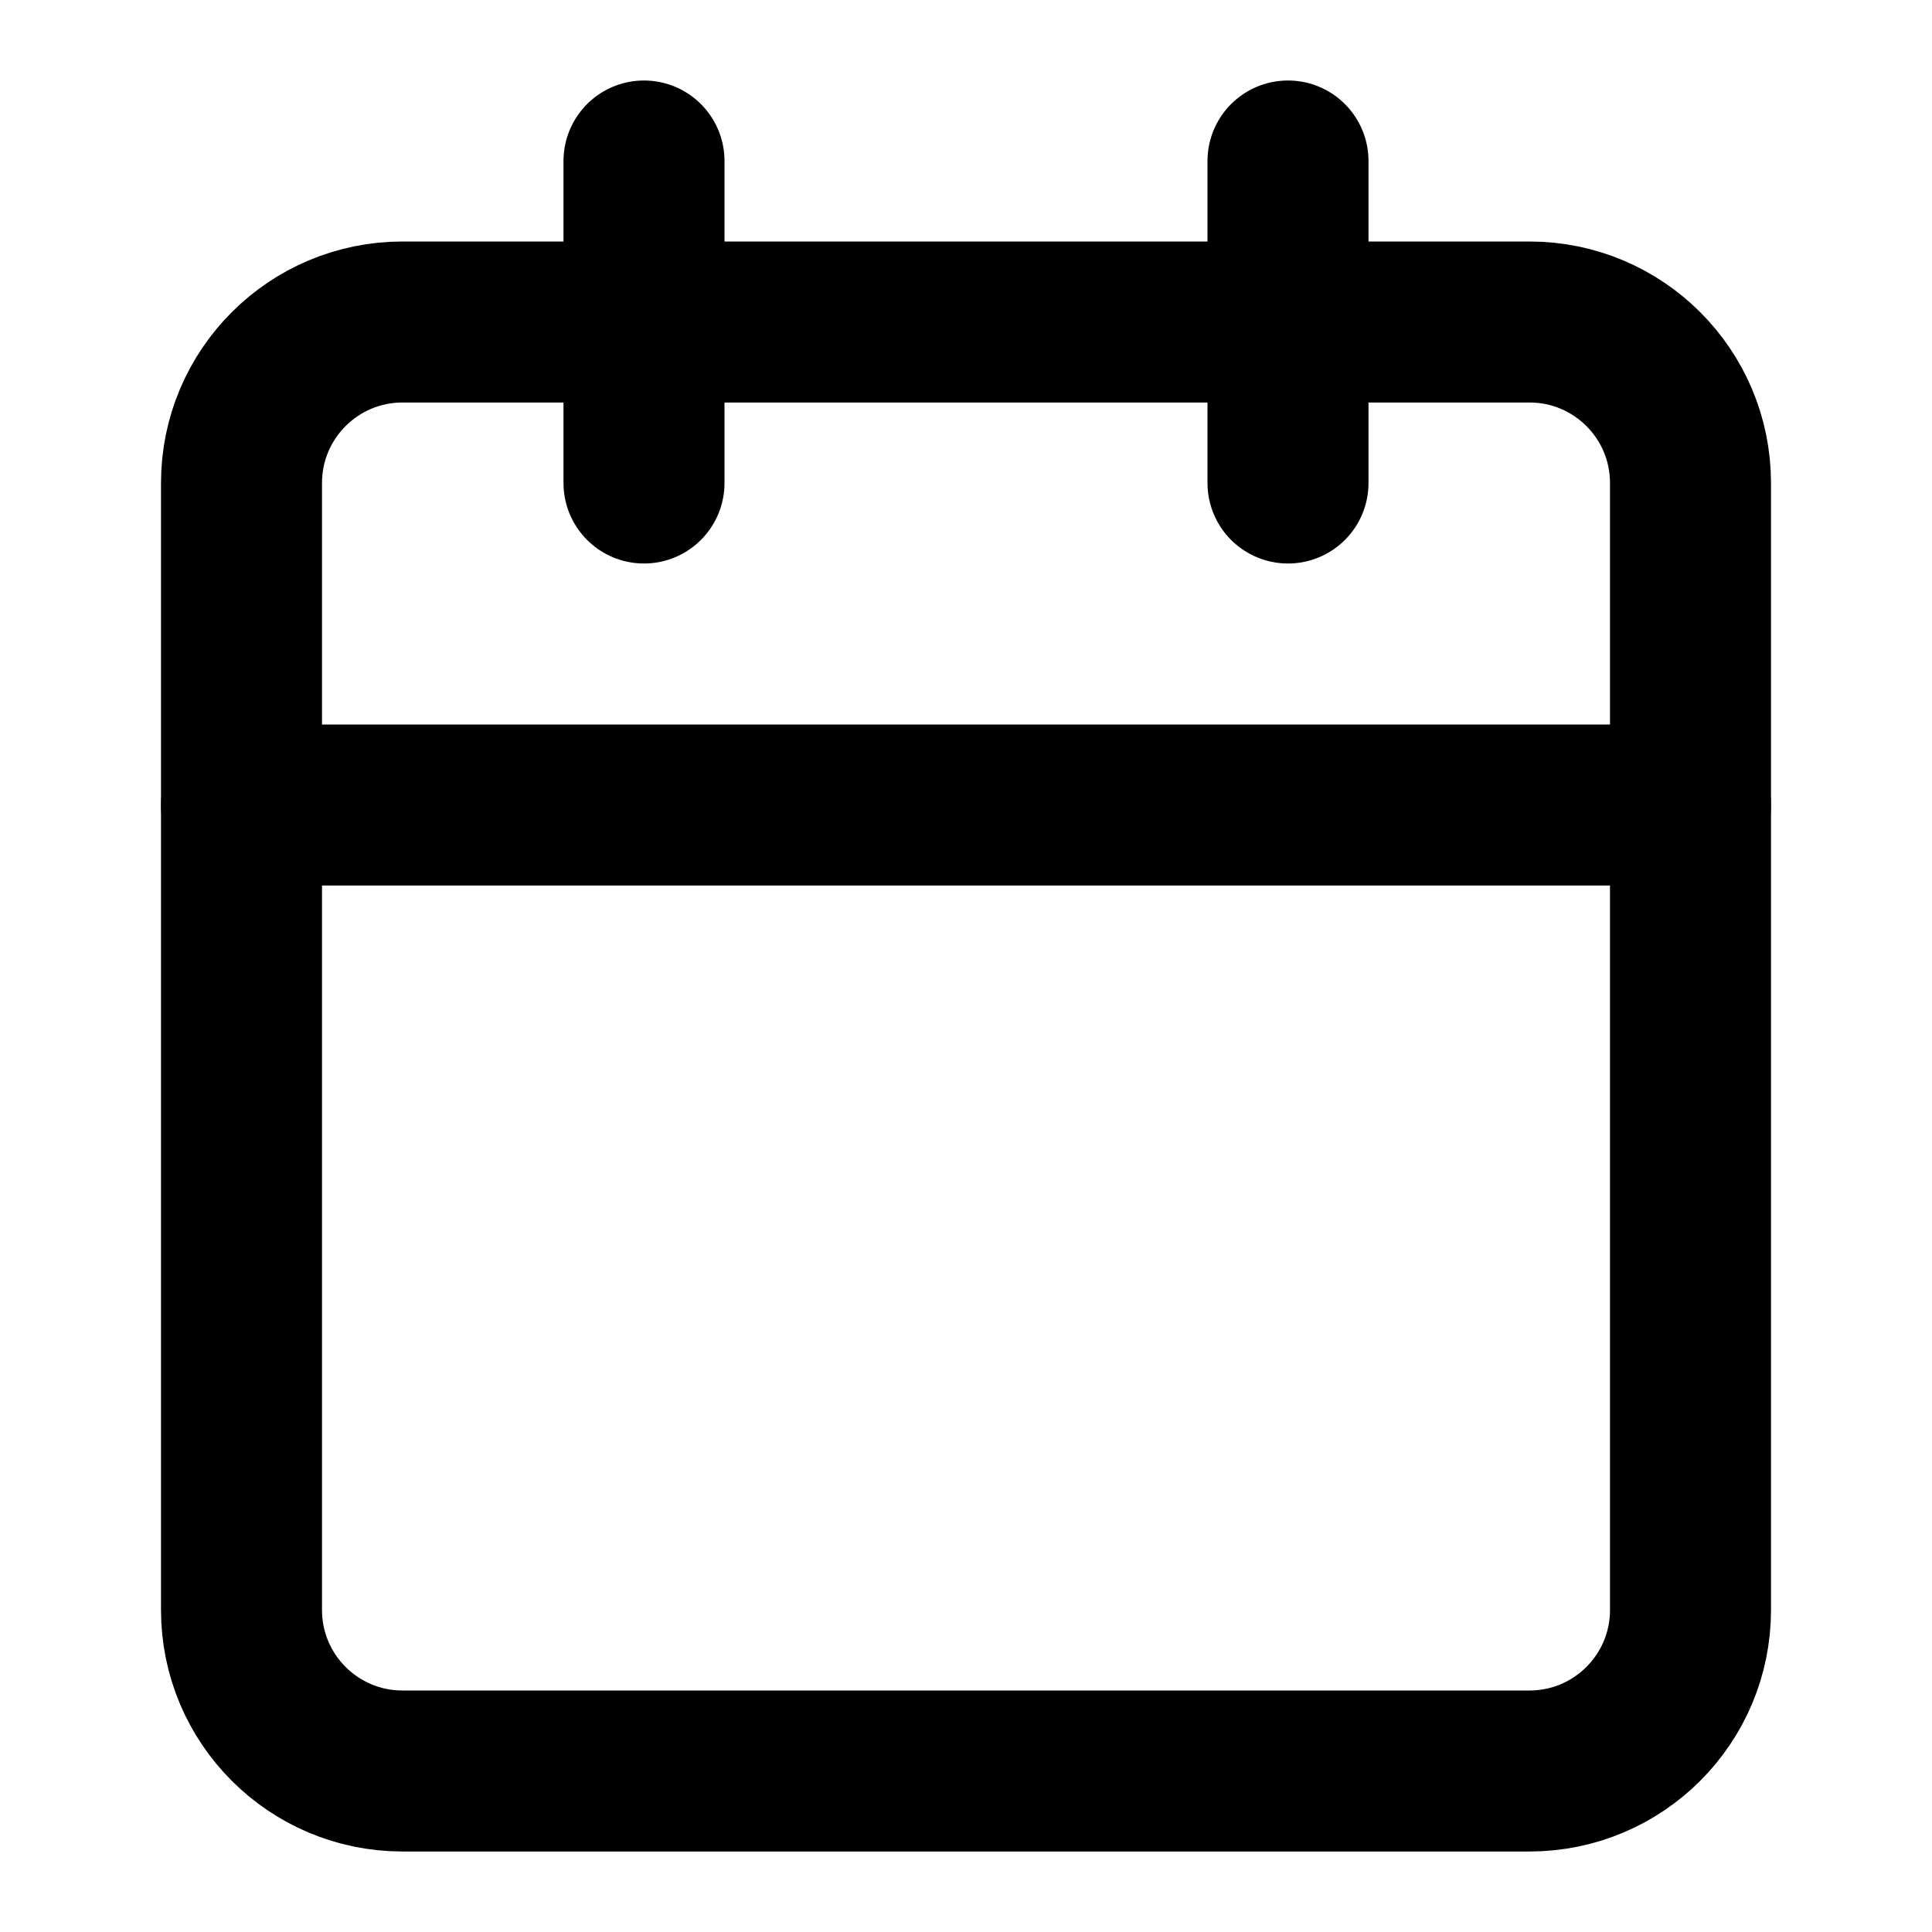
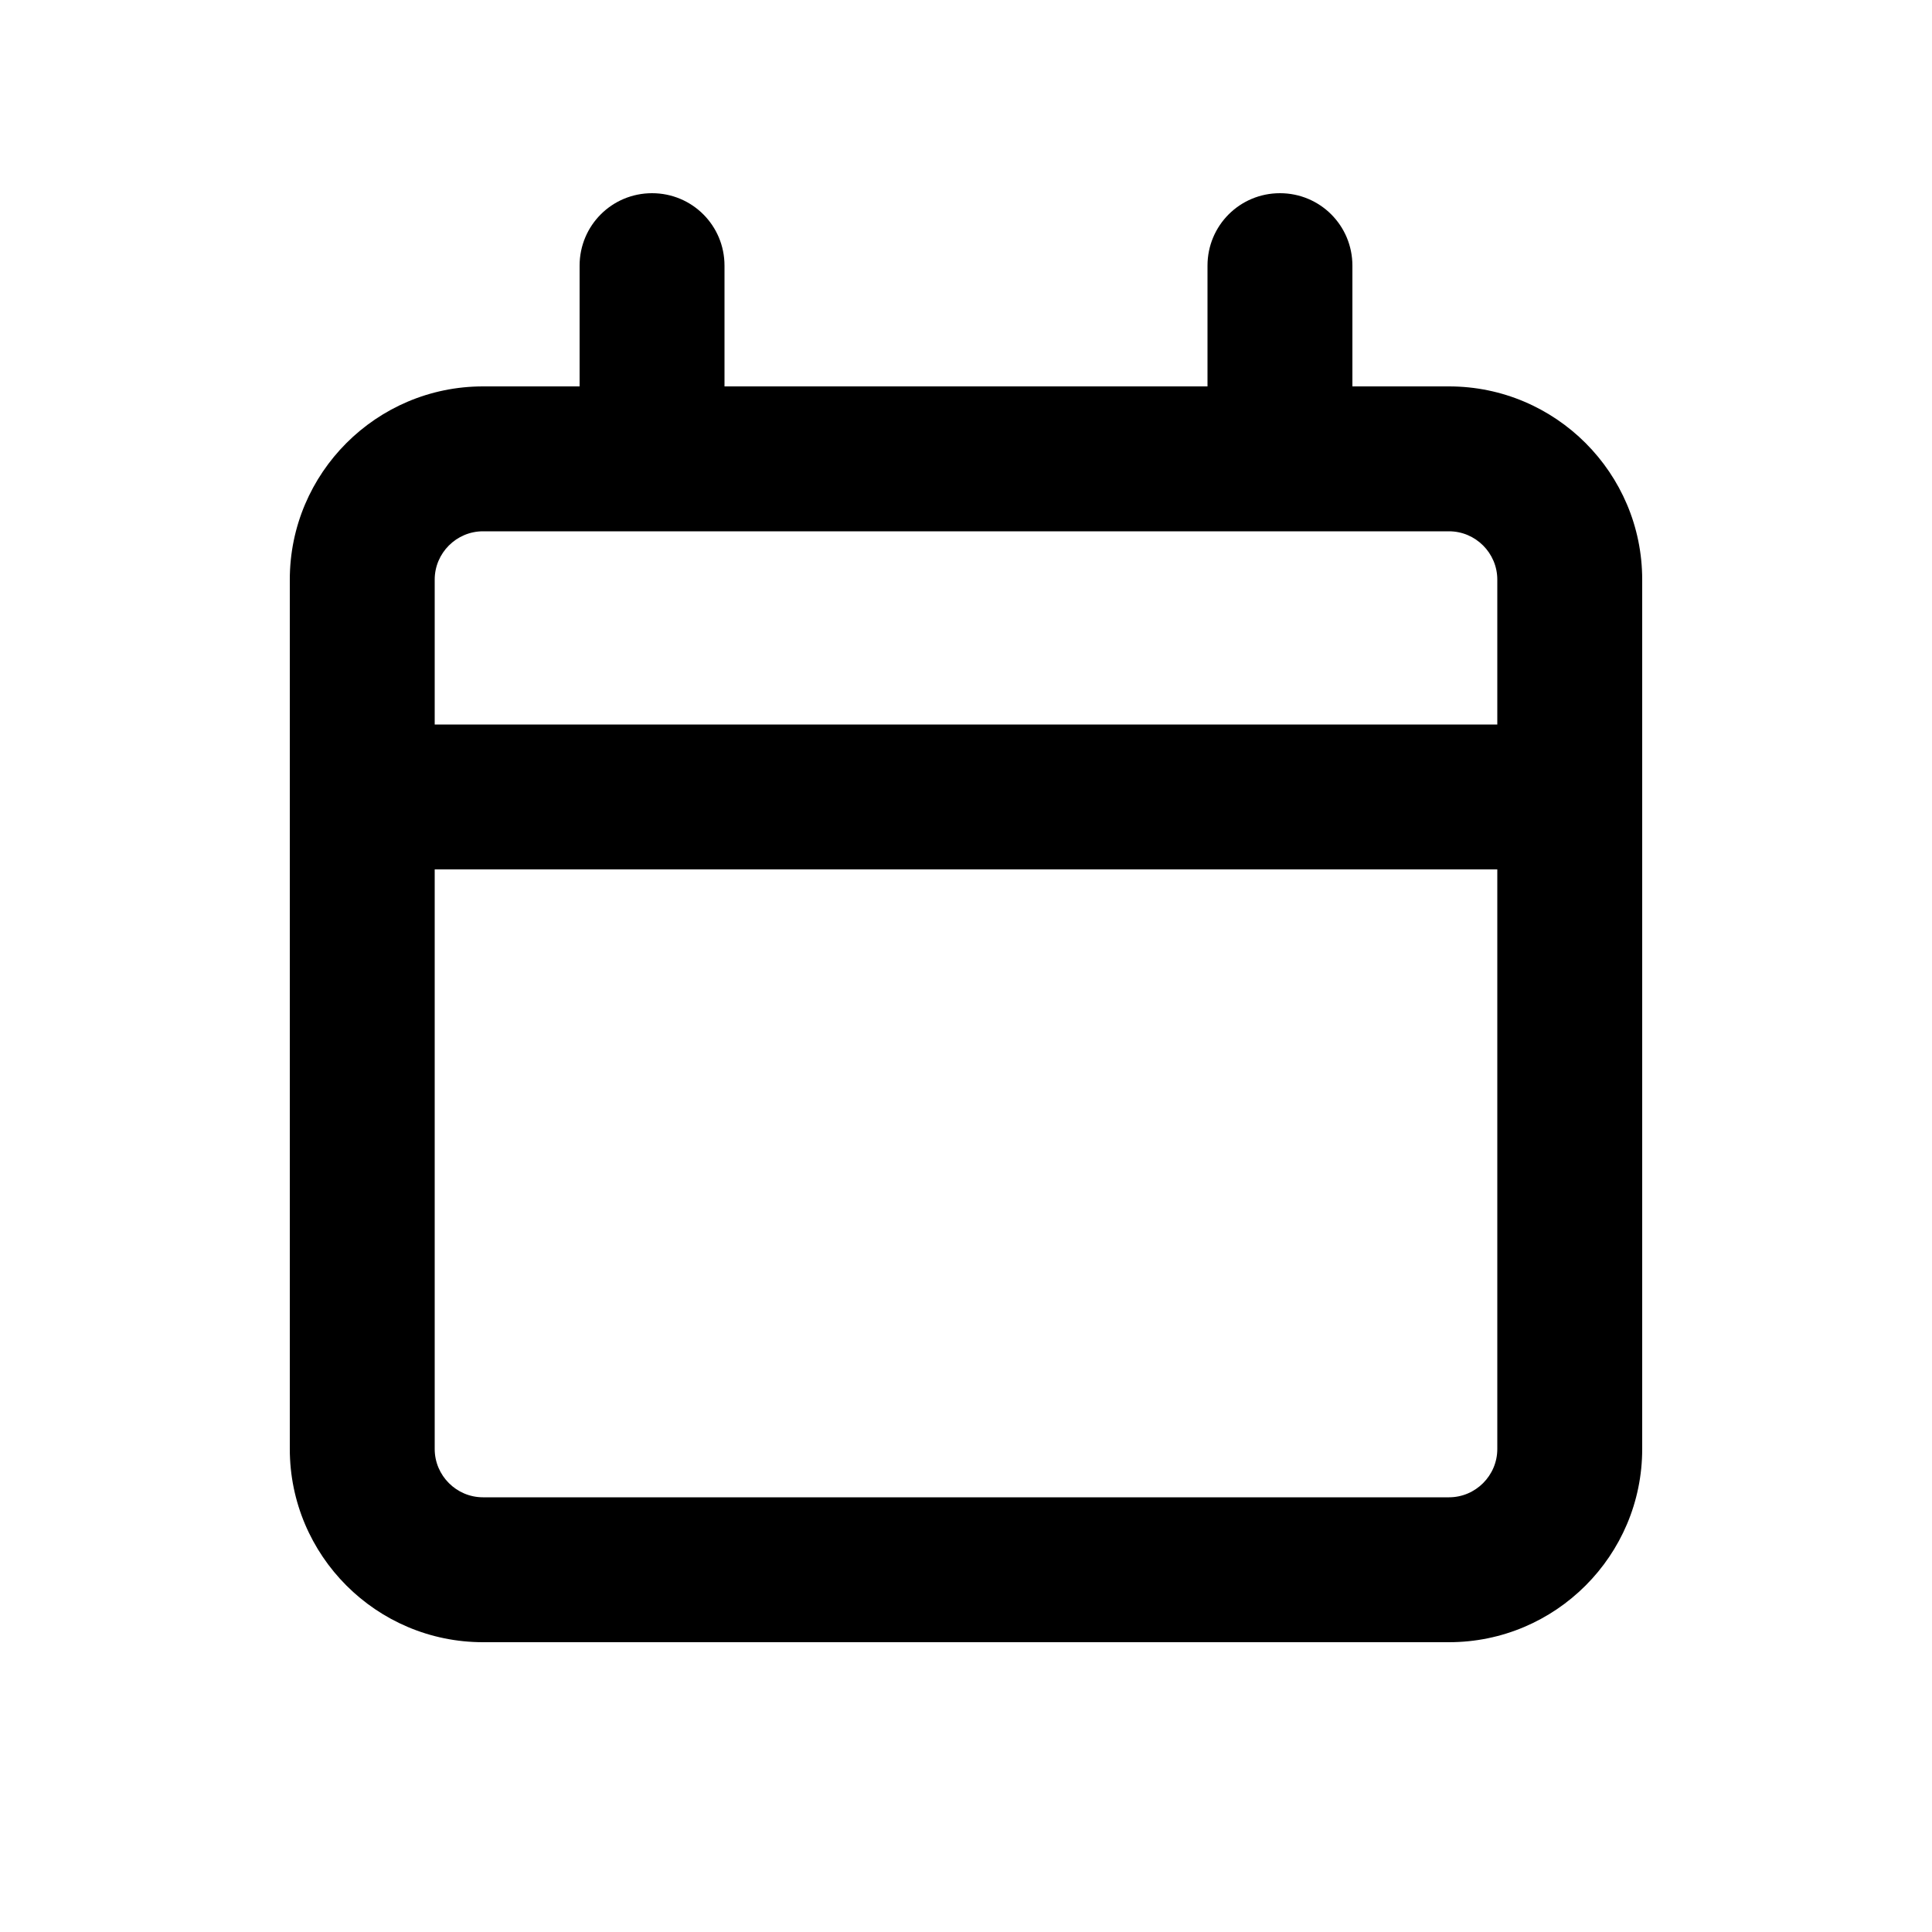
- <svg xmlns="http://www.w3.org/2000/svg" viewBox="0 0 24 24" fill="none" stroke="currentColor" stroke-width="2" stroke-linecap="round" stroke-linejoin="round" aria-hidden="true">
-   <rect x="3" y="4" width="18" height="18" rx="2" ry="2" />
-   <line x1="16" y1="2" x2="16" y2="6" />
-   <line x1="8" y1="2" x2="8" y2="6" />
-   <line x1="3" y1="10" x2="21" y2="10" />
+ <svg xmlns="http://www.w3.org/2000/svg" viewBox="0 0 640 640">
+   <path d="M216 64C229.3 64 240 74.7 240 88L240 128L400 128L400 88C400 74.7 410.7 64 424 64C437.3 64 448 74.7 448 88L448 128L480 128C515.3 128 544 156.7 544 192L544 480C544 515.3 515.3 544 480 544L160 544C124.7 544 96 515.3 96 480L96 192C96 156.7 124.7 128 160 128L192 128L192 88C192 74.7 202.7 64 216 64zM216 176L160 176C151.2 176 144 183.2 144 192L144 240L496 240L496 192C496 183.2 488.8 176 480 176L216 176zM144 288L144 480C144 488.8 151.2 496 160 496L480 496C488.8 496 496 488.8 496 480L496 288L144 288z" />
</svg>
